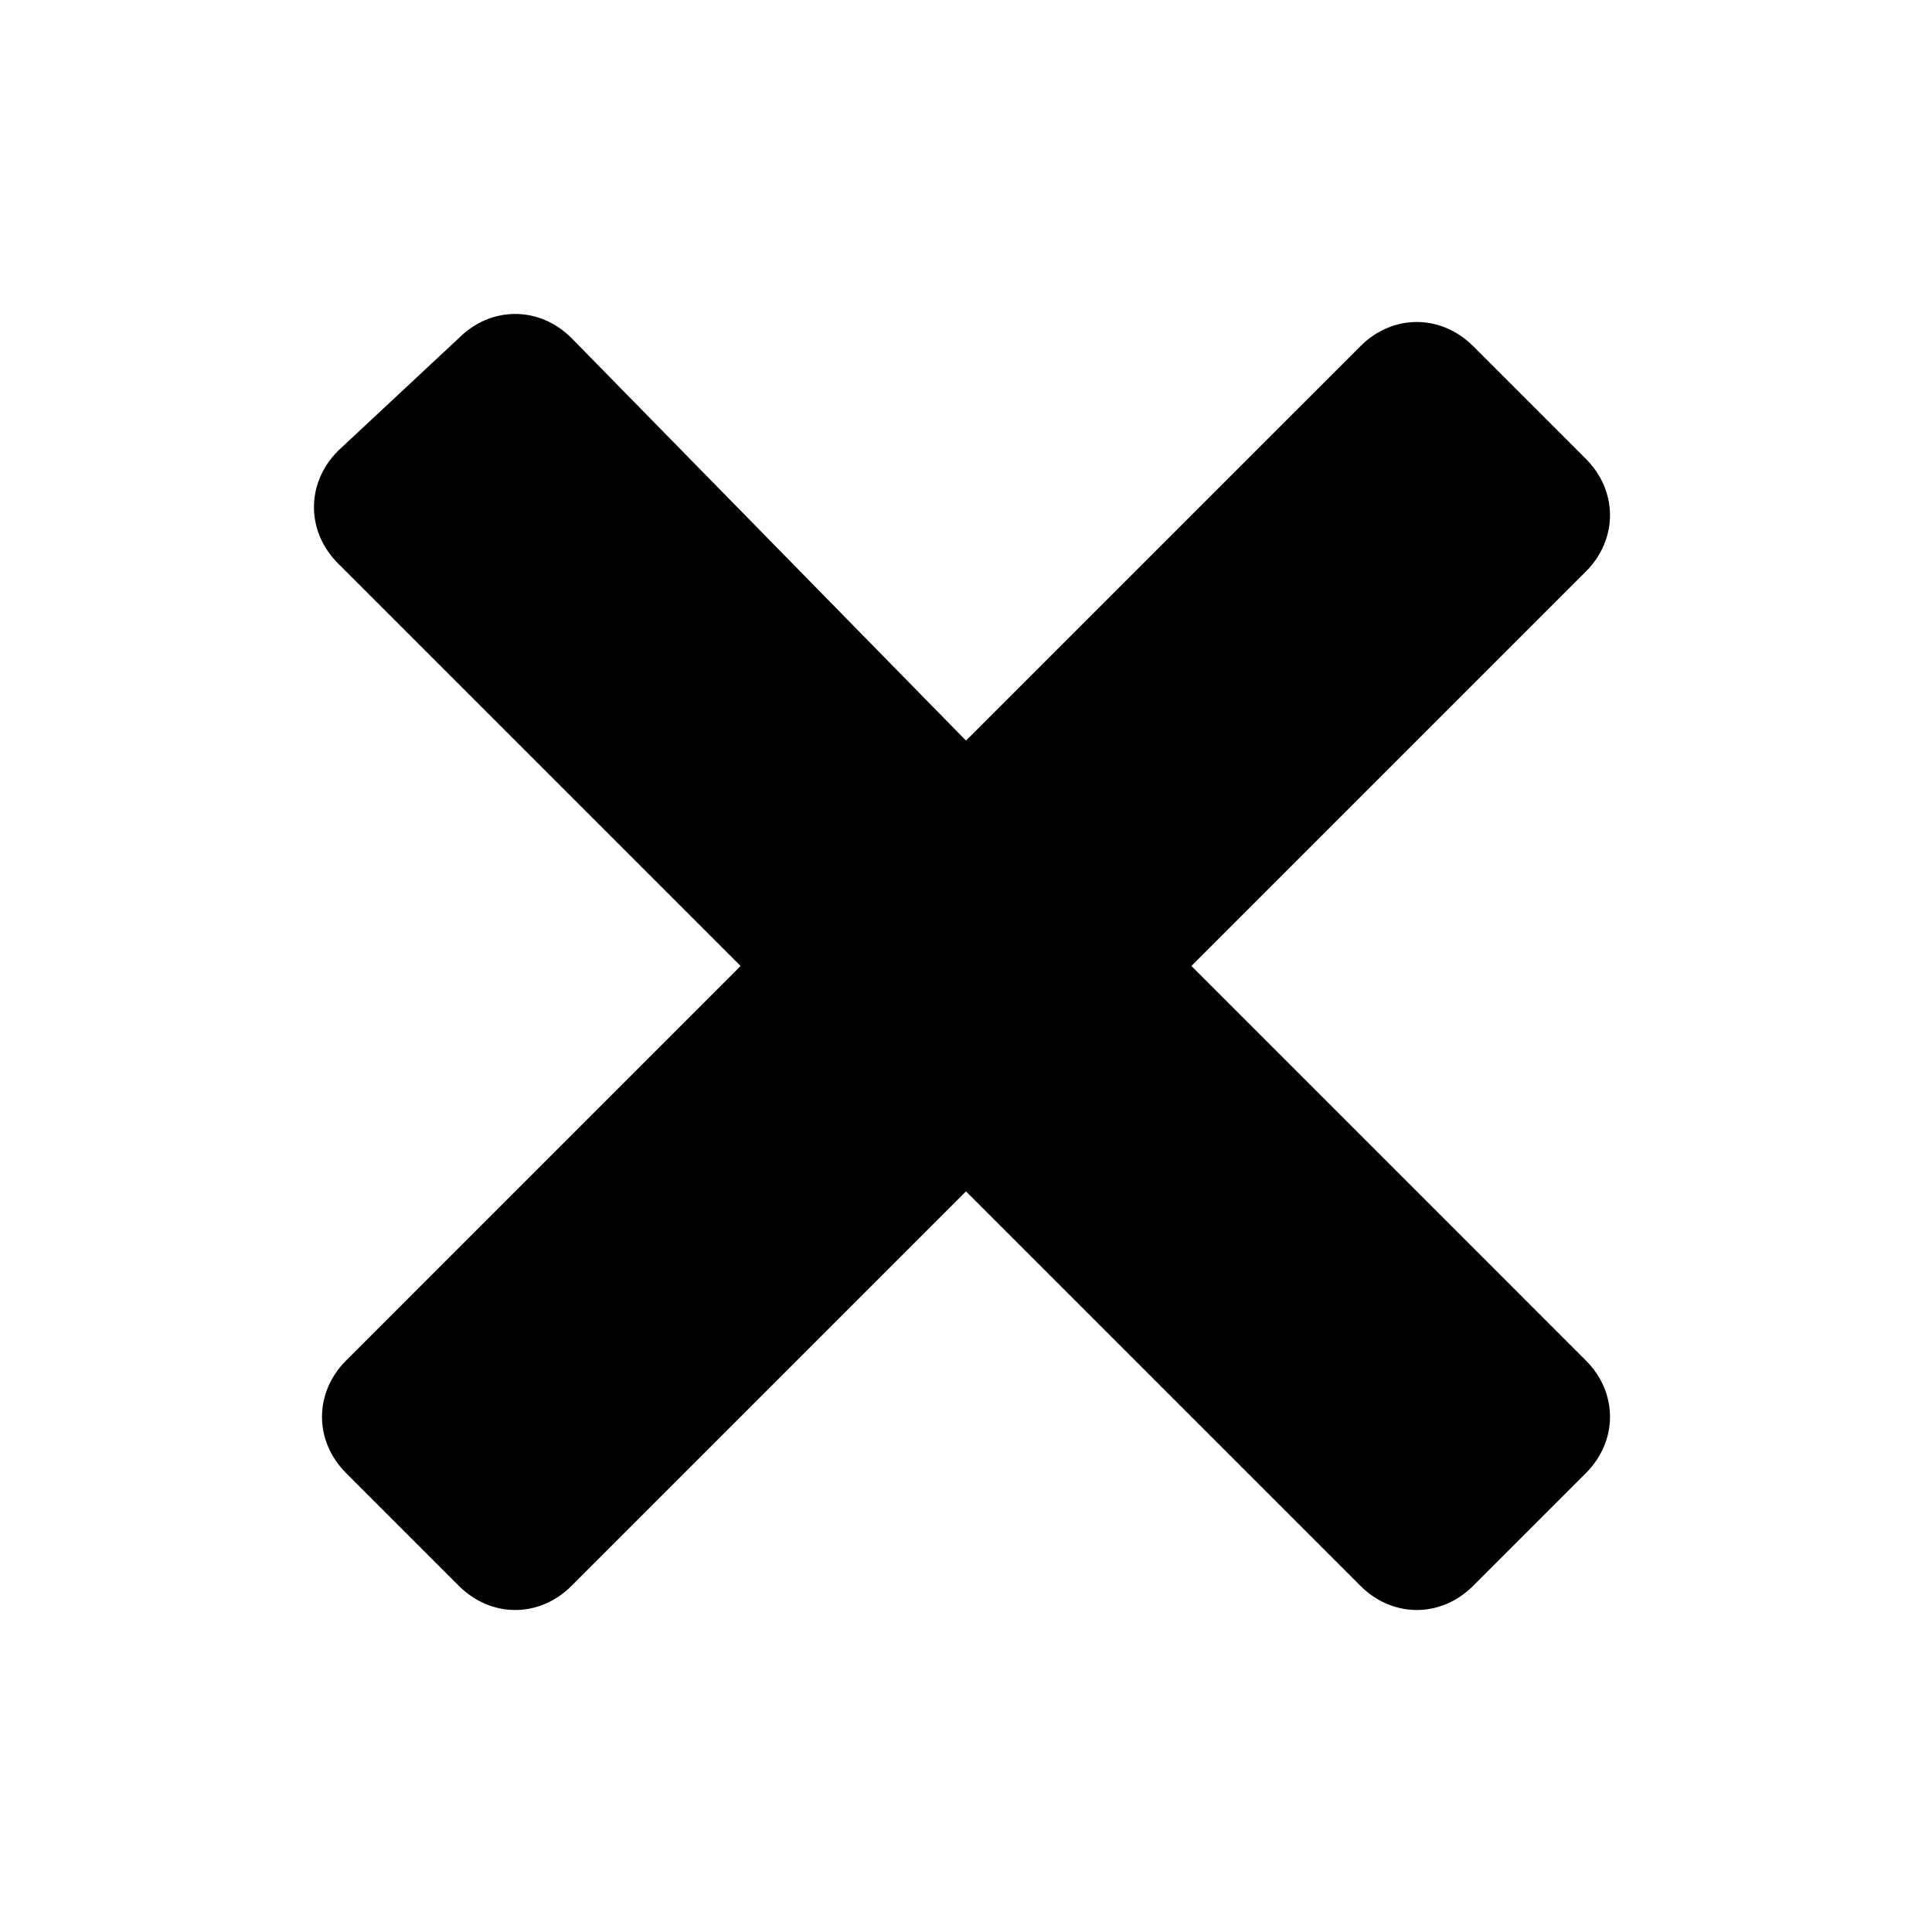
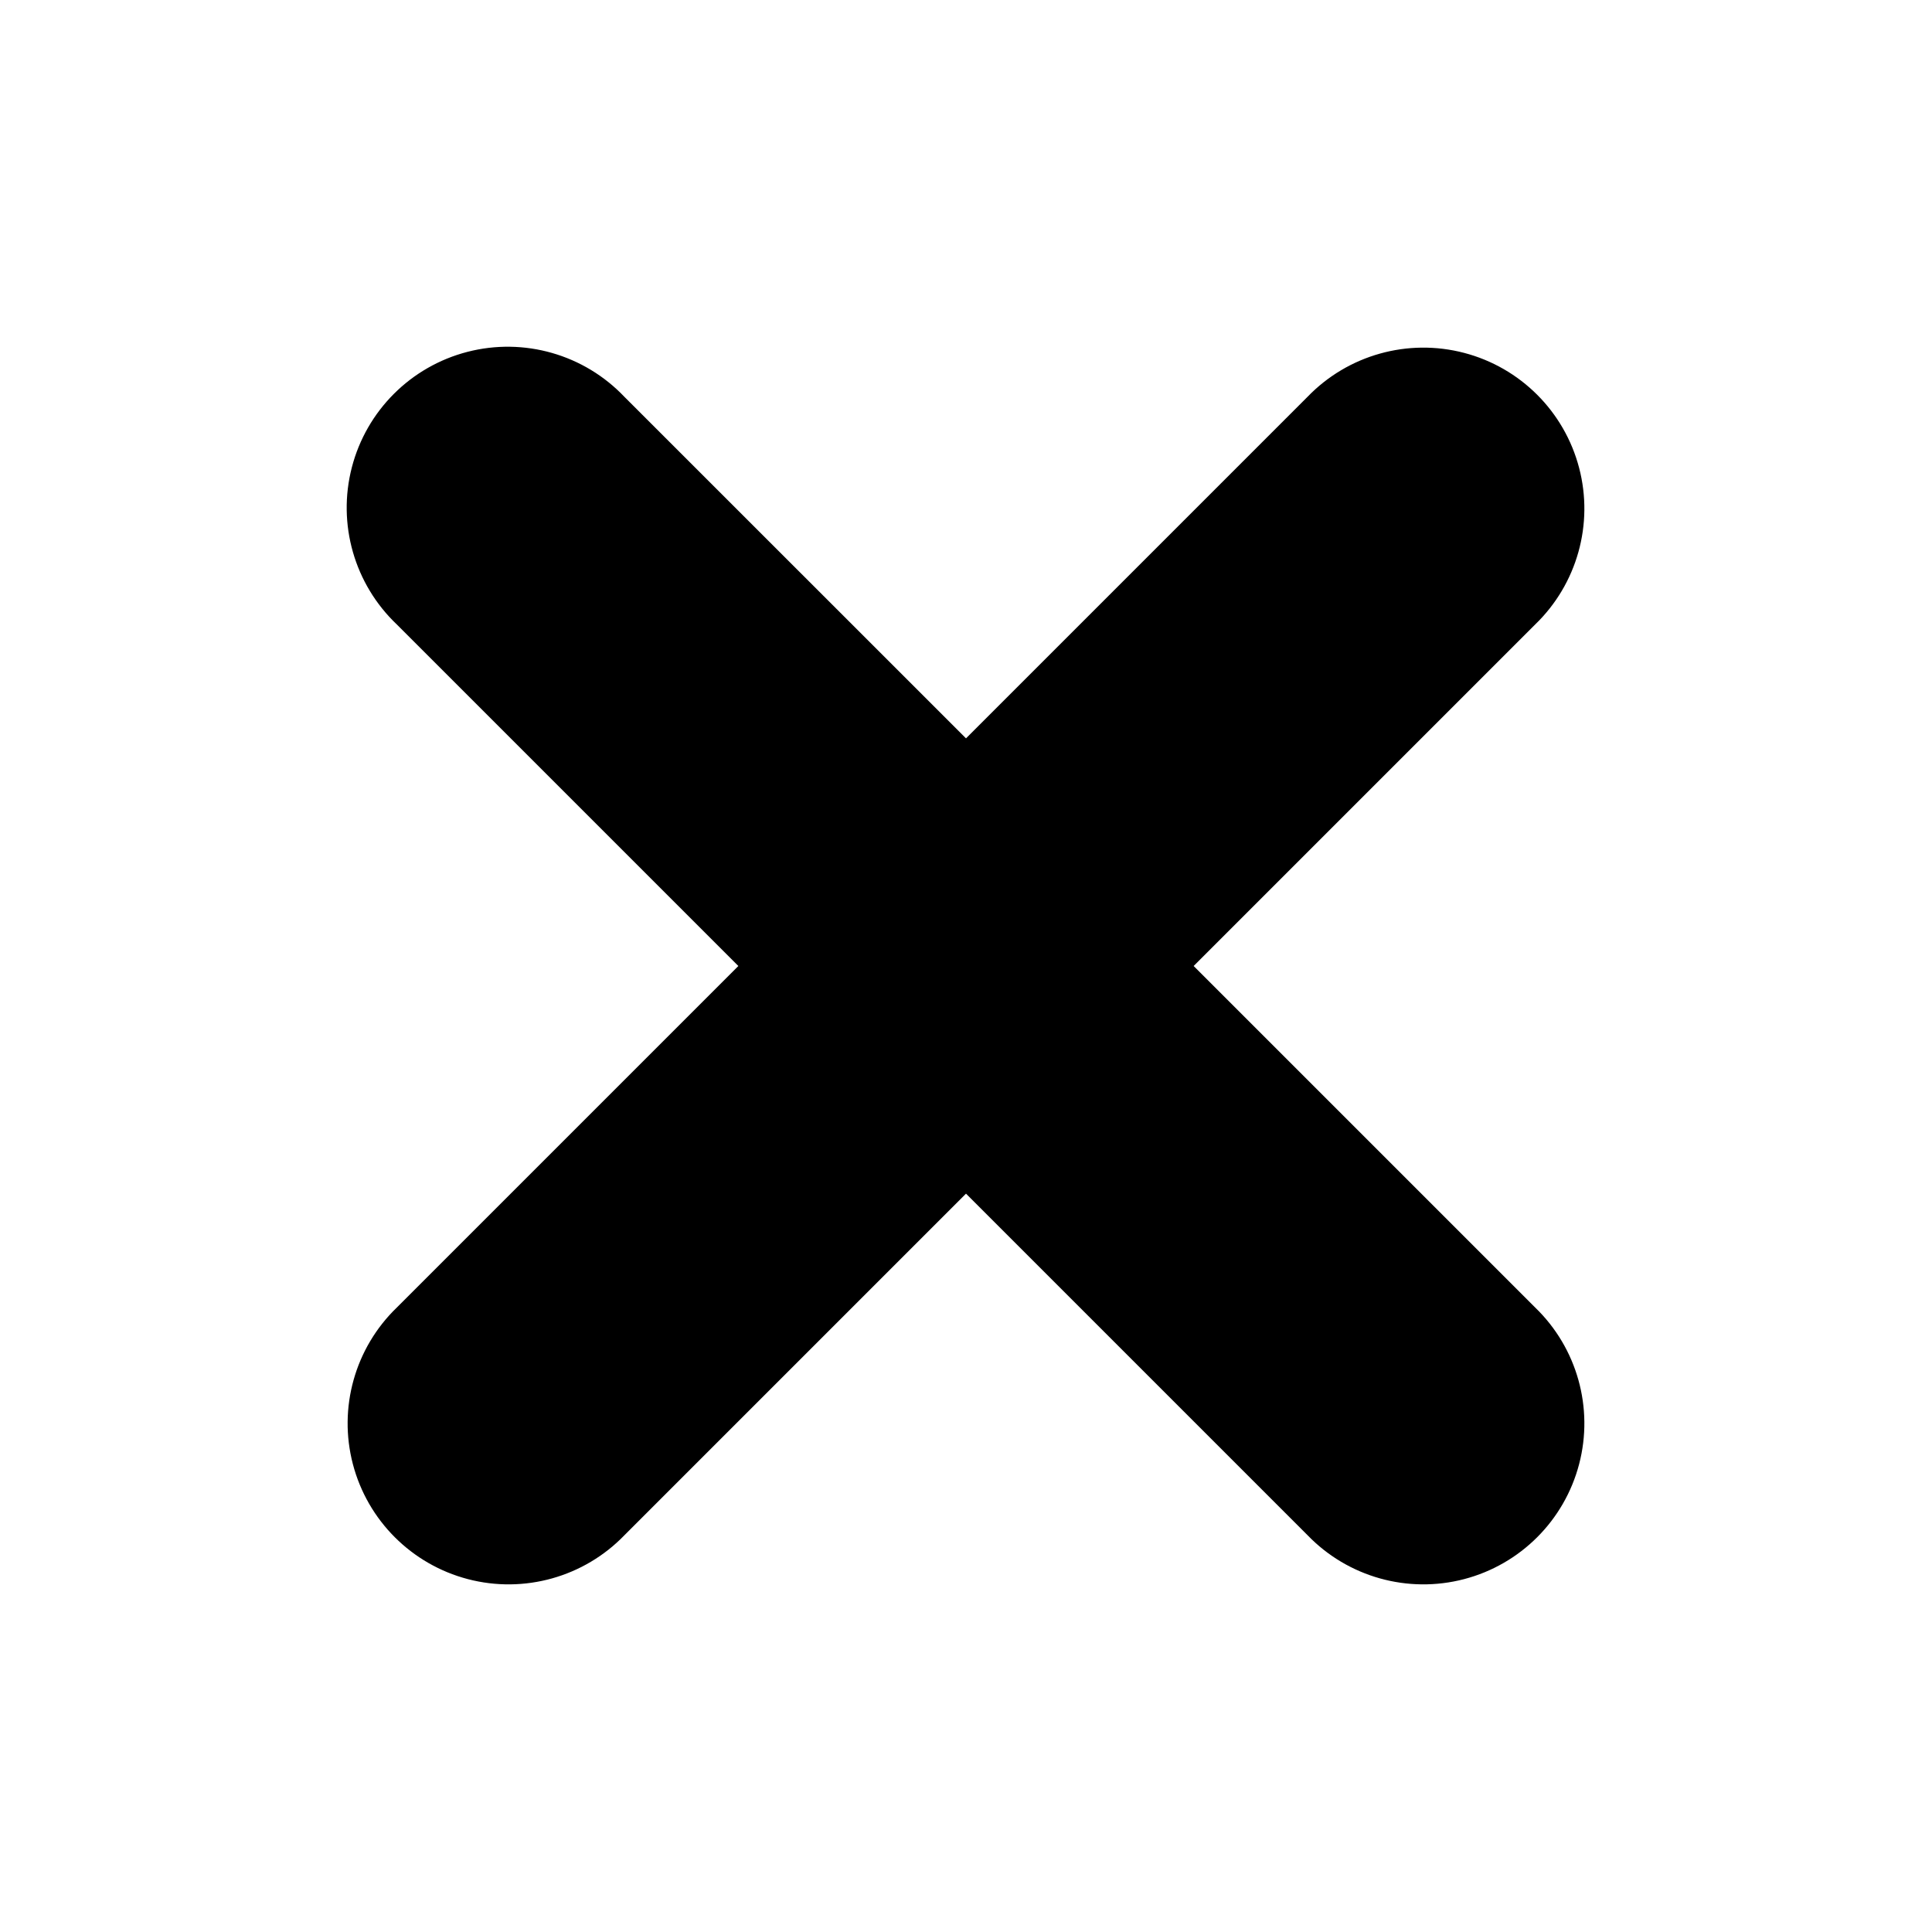
<svg xmlns="http://www.w3.org/2000/svg" viewBox="0 0 24 24">
-   <path d="M14.8 12l4.9-4.9c.4-.4.4-1 0-1.4l-1.4-1.4c-.4-.4-1-.4-1.4 0L12 9.2l-4.9-5c-.4-.4-1-.4-1.4 0L4.2 5.6c-.4.4-.4 1 0 1.4l5 5-4.9 4.9c-.4.4-.4 1 0 1.4l1.4 1.4c.4.4 1 .4 1.4 0l4.9-4.9 4.9 4.9c.4.4 1 .4 1.4 0l1.4-1.4c.4-.4.4-1 0-1.4L14.8 12z" />
+   <path d="M12 9.172l4.243-4.243a2 2 0 1 1 2.828 2.828L14.828 12l4.243 4.243a2 2 0 1 1-2.828 2.828L12 14.828l-4.243 4.243a2 2 0 1 1-2.828-2.828L9.172 12 4.929 7.757A2 2 0 1 1 7.757 4.93L12 9.172z" />
</svg>
